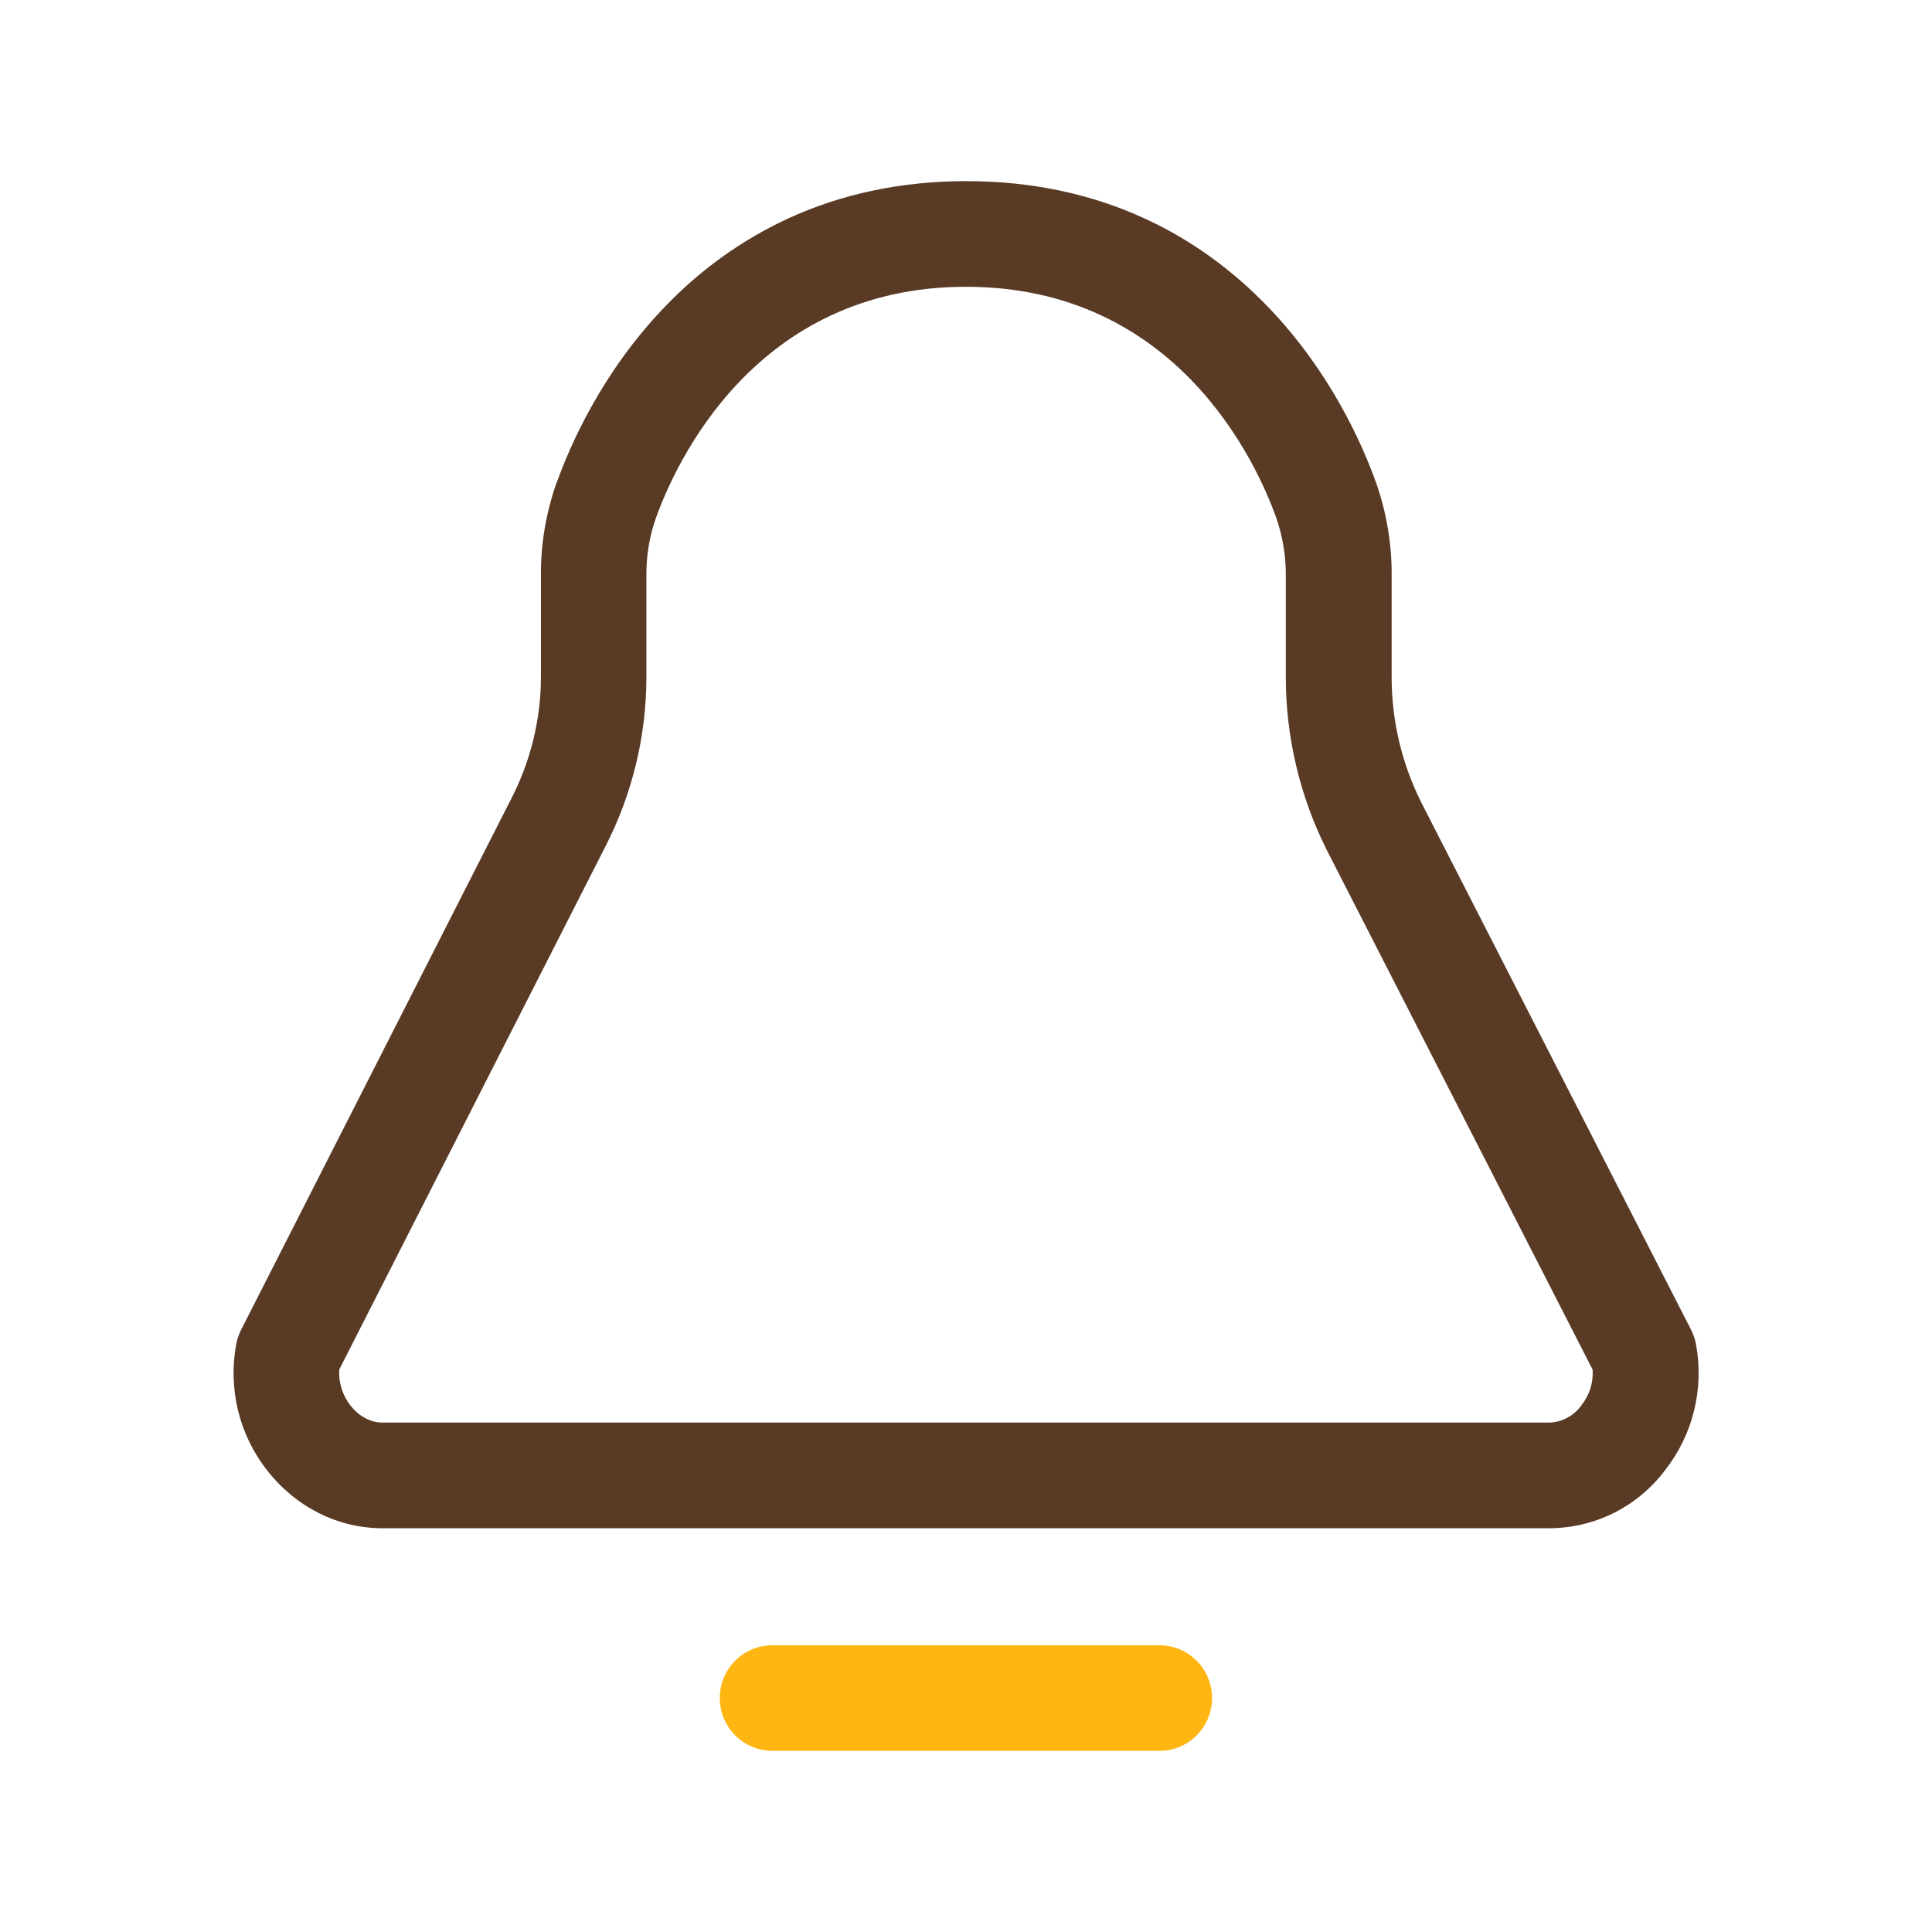
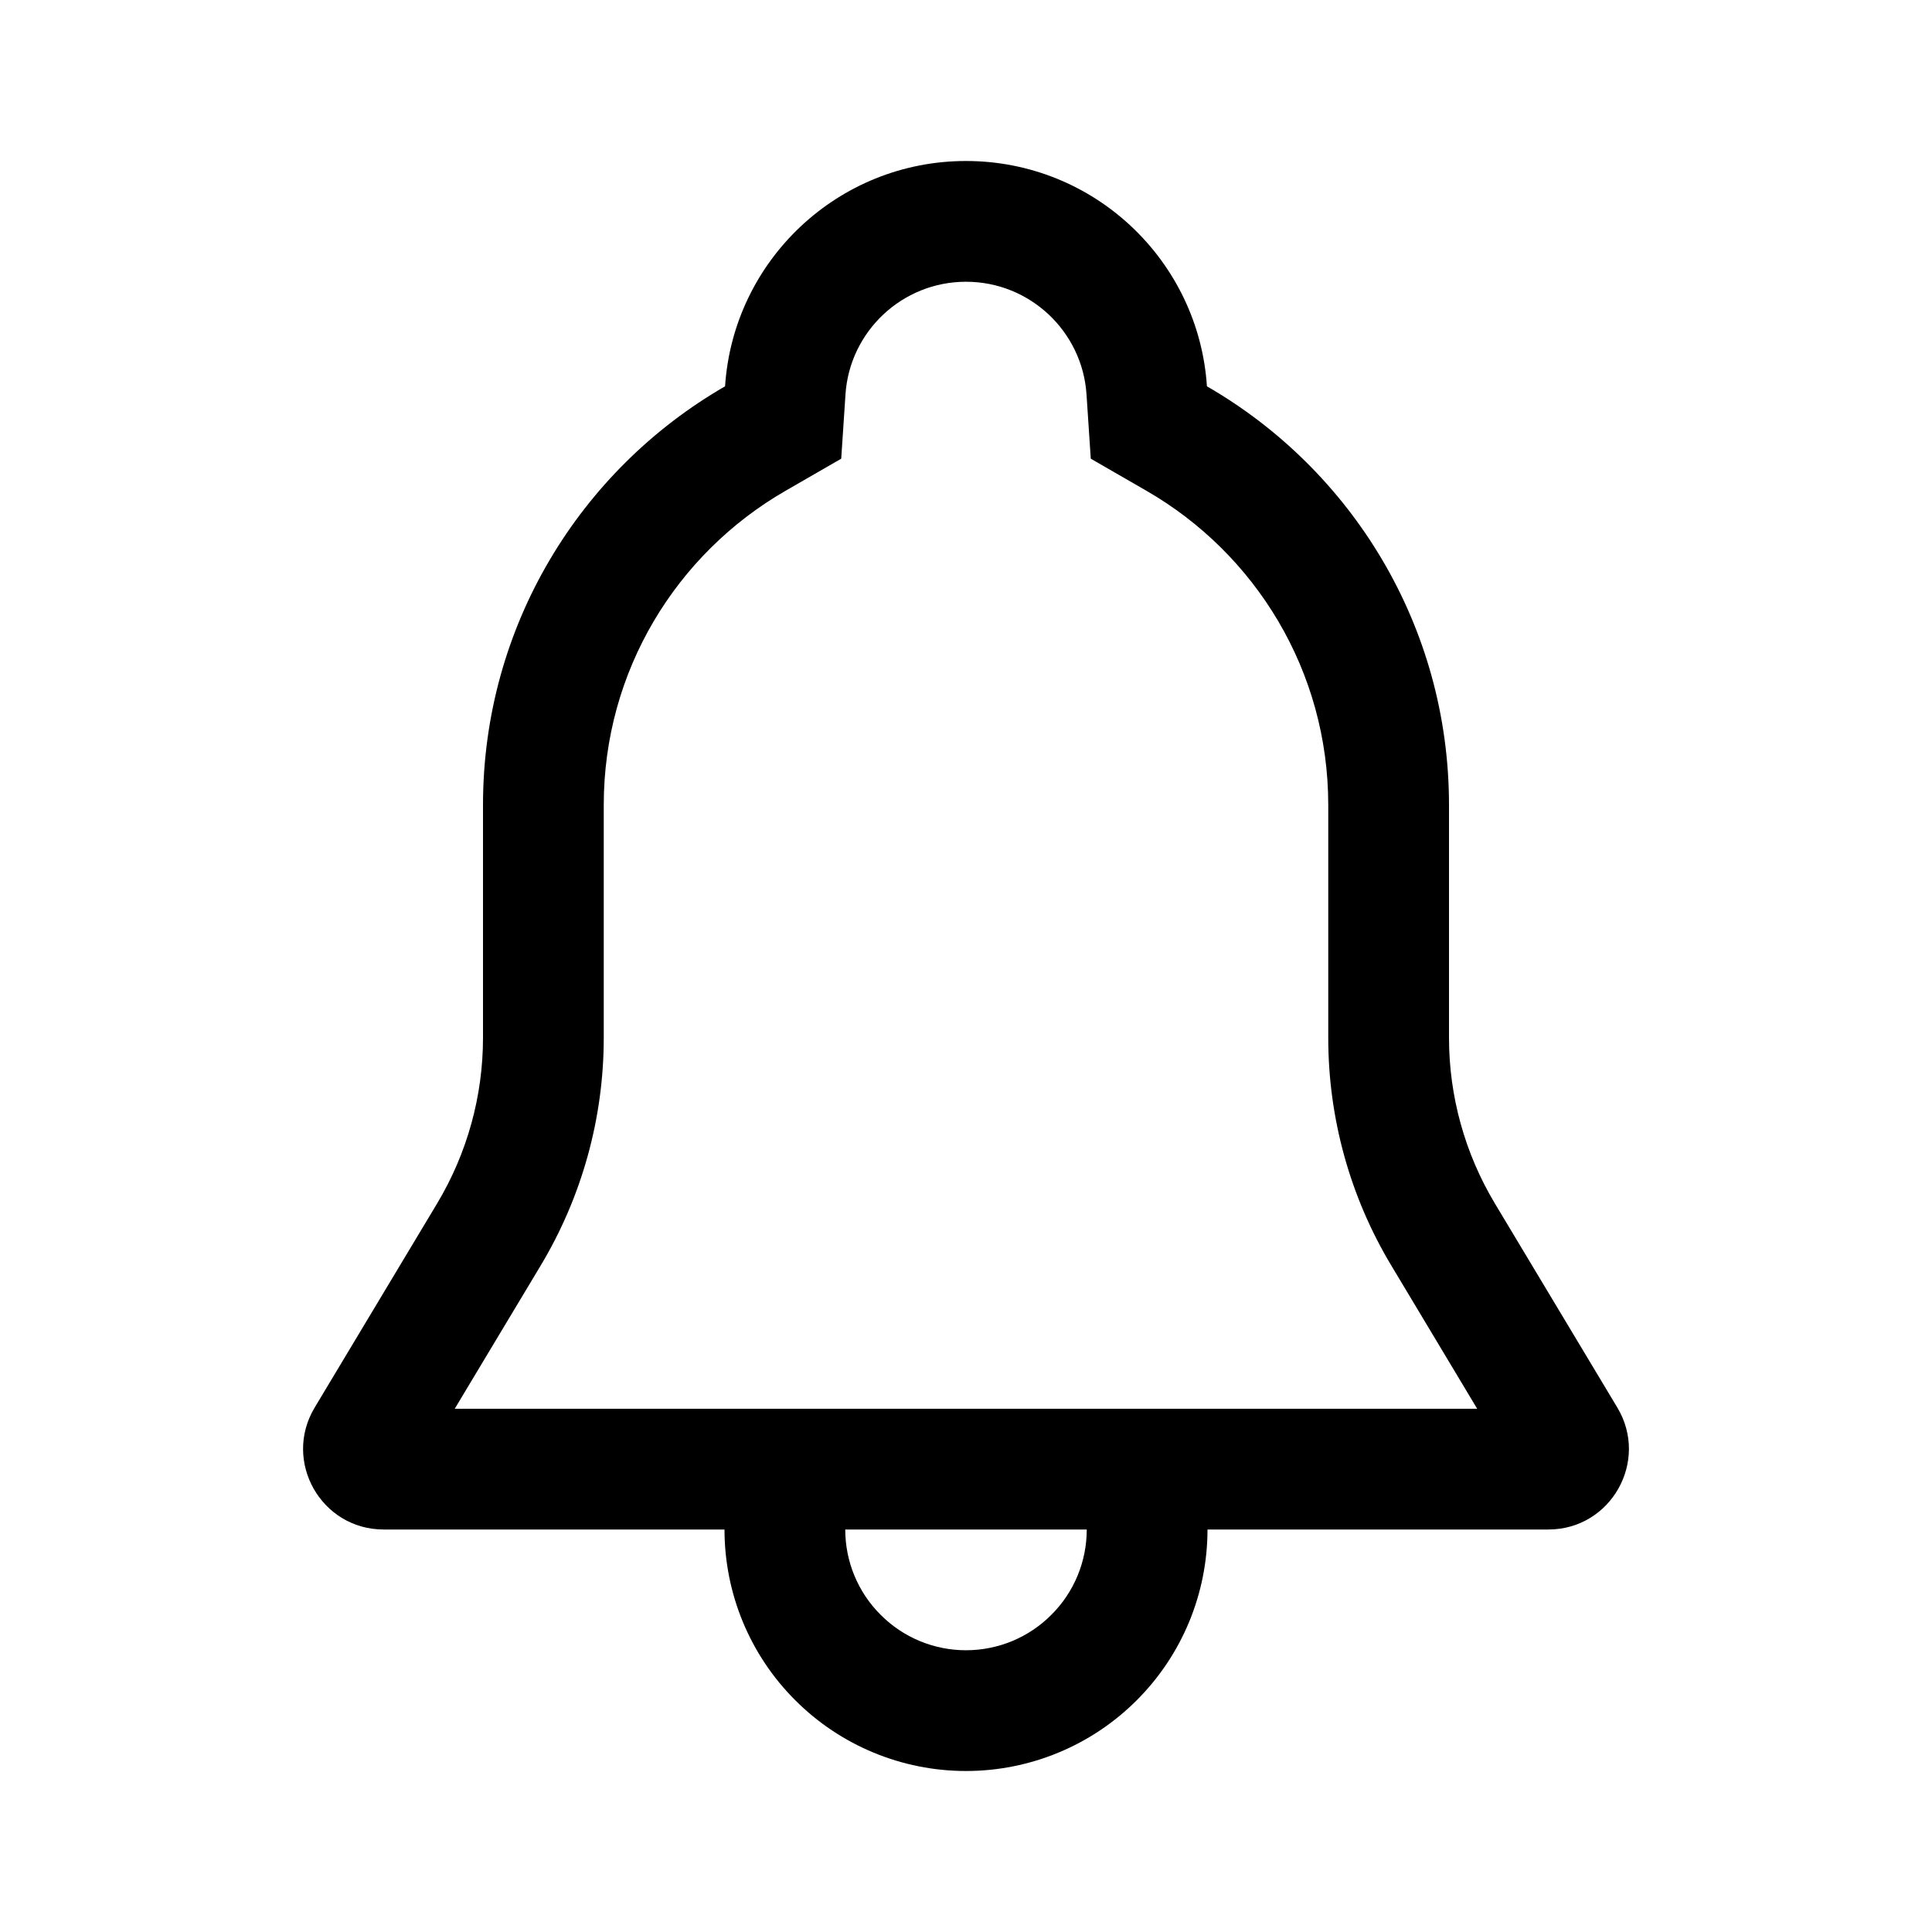
- <svg xmlns="http://www.w3.org/2000/svg" width="200" height="200" class="icon" viewBox="0 0 1024 1024" id="notification">
-   <path fill="#593A25" d="M821.3 810H202.7c-23.5 0-45.7-11.1-60.9-30.4-15-18.9-21-43.4-16.6-67.2.5-2.6 1.4-5.2 2.6-7.6l143.1-281.3c0-.1.1-.1.1-.2 10.2-19.8 15.7-42.1 15.7-64.3v-53.2c-.2-17 2.6-33.7 8.2-49.7 0-.1 0-.1.1-.1 7.1-19.9 24-58.6 57.1-93.1 19.1-20 41.1-35.7 65.2-46.9 28.7-13.3 60.7-20 94.9-20s66.2 6.7 94.9 20c24.1 11.1 46 26.9 65.2 46.9 33.2 34.6 50 73.2 57.1 93.1 0 .1.1.1.1.2 5.5 16 8.3 32.6 8.1 49.6V359c0 22.9 5.4 45.8 15.7 66.3l143 279.5c1.2 2.4 2.1 5 2.6 7.6 4.4 23.7-1.6 48.1-16.5 67-14.5 19.1-36.6 30.3-60.6 30.6h-.5zm-641.5-84.1c-.4 6.8 1.7 13.6 5.9 19l.1.1c4.5 5.7 10.6 9 16.9 9H821c6.6-.1 12.8-3.4 16.8-8.6.1-.2.3-.4.4-.6 4.3-5.4 6.4-12.1 5.9-18.9L703.3 450.7c0-.1-.1-.1-.1-.2-14.2-28.3-21.7-59.9-21.7-91.6V305.3c.1-10.5-1.6-20.8-5-30.7C666.2 245.7 624 152 512 152c-111.8 0-154.1 93.8-164.4 122.7-3.5 9.9-5.1 20.2-5 30.7V359c0 31.2-7.6 62.3-21.9 90L179.8 725.9z" />
-   <path fill="#FFB612" d="M614.5 928h-205c-15.5 0-28-12.5-28-28s12.5-28 28-28h204.9c15.5 0 28 12.5 28 28s-12.5 28-27.9 28z" />
+ <svg xmlns="http://www.w3.org/2000/svg" fill="currentColor" height="24" viewBox="0 0 24 24" width="24" focusable="false" aria-hidden="true" style="pointer-events: none; display: inherit; width: 100%; height: 100%;">
+   <path clip-rule="evenodd" d="m13.497 4.898.053.8.694.4C15.596 6.878 16.5 8.334 16.5 10v2.892c0 .997.27 1.975.784 2.83L18.35 17.5H5.649l1.067-1.778c.513-.855.784-1.833.784-2.83V10c0-1.666.904-3.122 2.256-3.902l.694-.4.053-.8c.052-.78.703-1.398 1.497-1.398.794 0 1.445.618 1.497 1.398ZM6 10c0-2.224 1.21-4.165 3.007-5.201C9.11 3.236 10.41 2 12 2c1.59 0 2.89 1.236 2.993 2.799C16.79 5.835 18 7.776 18 10v2.892c0 .725.197 1.436.57 2.058l1.521 2.535c.4.667-.08 1.515-.857 1.515H15c0 .796-.316 1.559-.879 2.121-.562.563-1.325.879-2.121.879s-1.559-.316-2.121-.879C9.316 20.56 9 19.796 9 19H4.766c-.777 0-1.257-.848-.857-1.515L5.43 14.95c.373-.622.57-1.333.57-2.058V10Zm4.5 9c0 .398.158.78.44 1.06.28.282.662.44 1.06.44s.78-.158 1.06-.44c.282-.28.44-.662.44-1.06h-3Z" fill-rule="evenodd" />
</svg>
